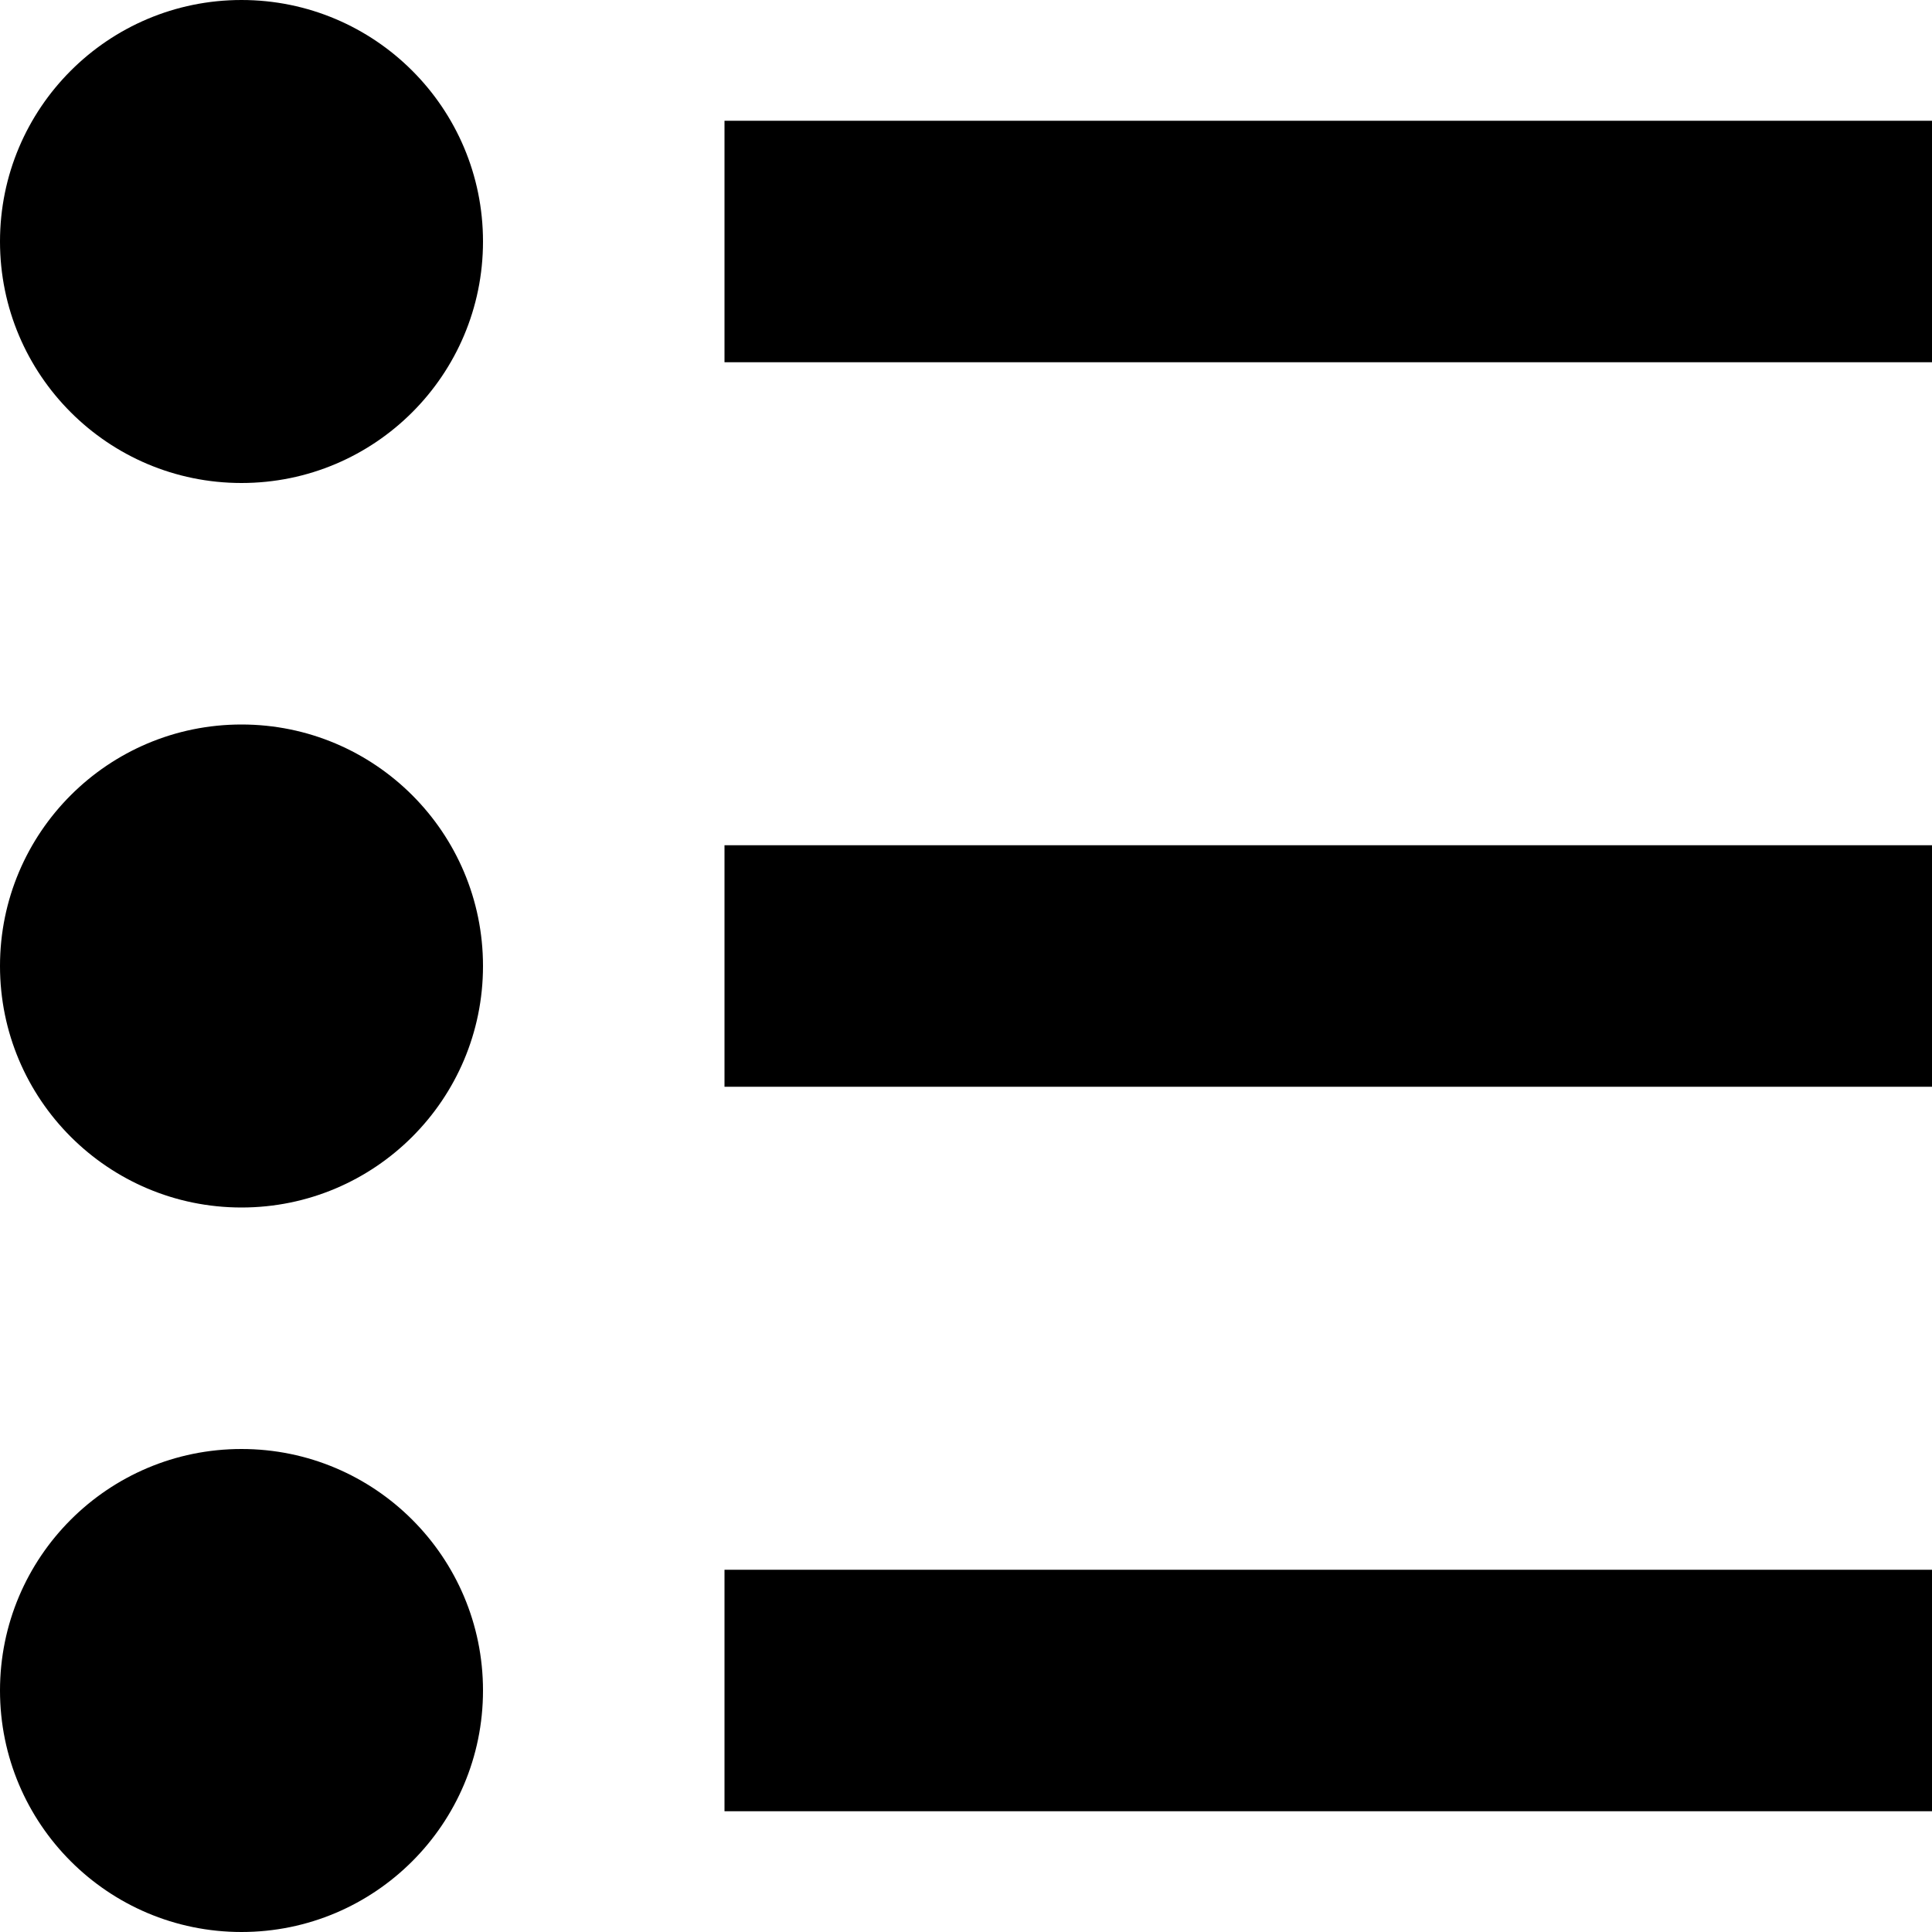
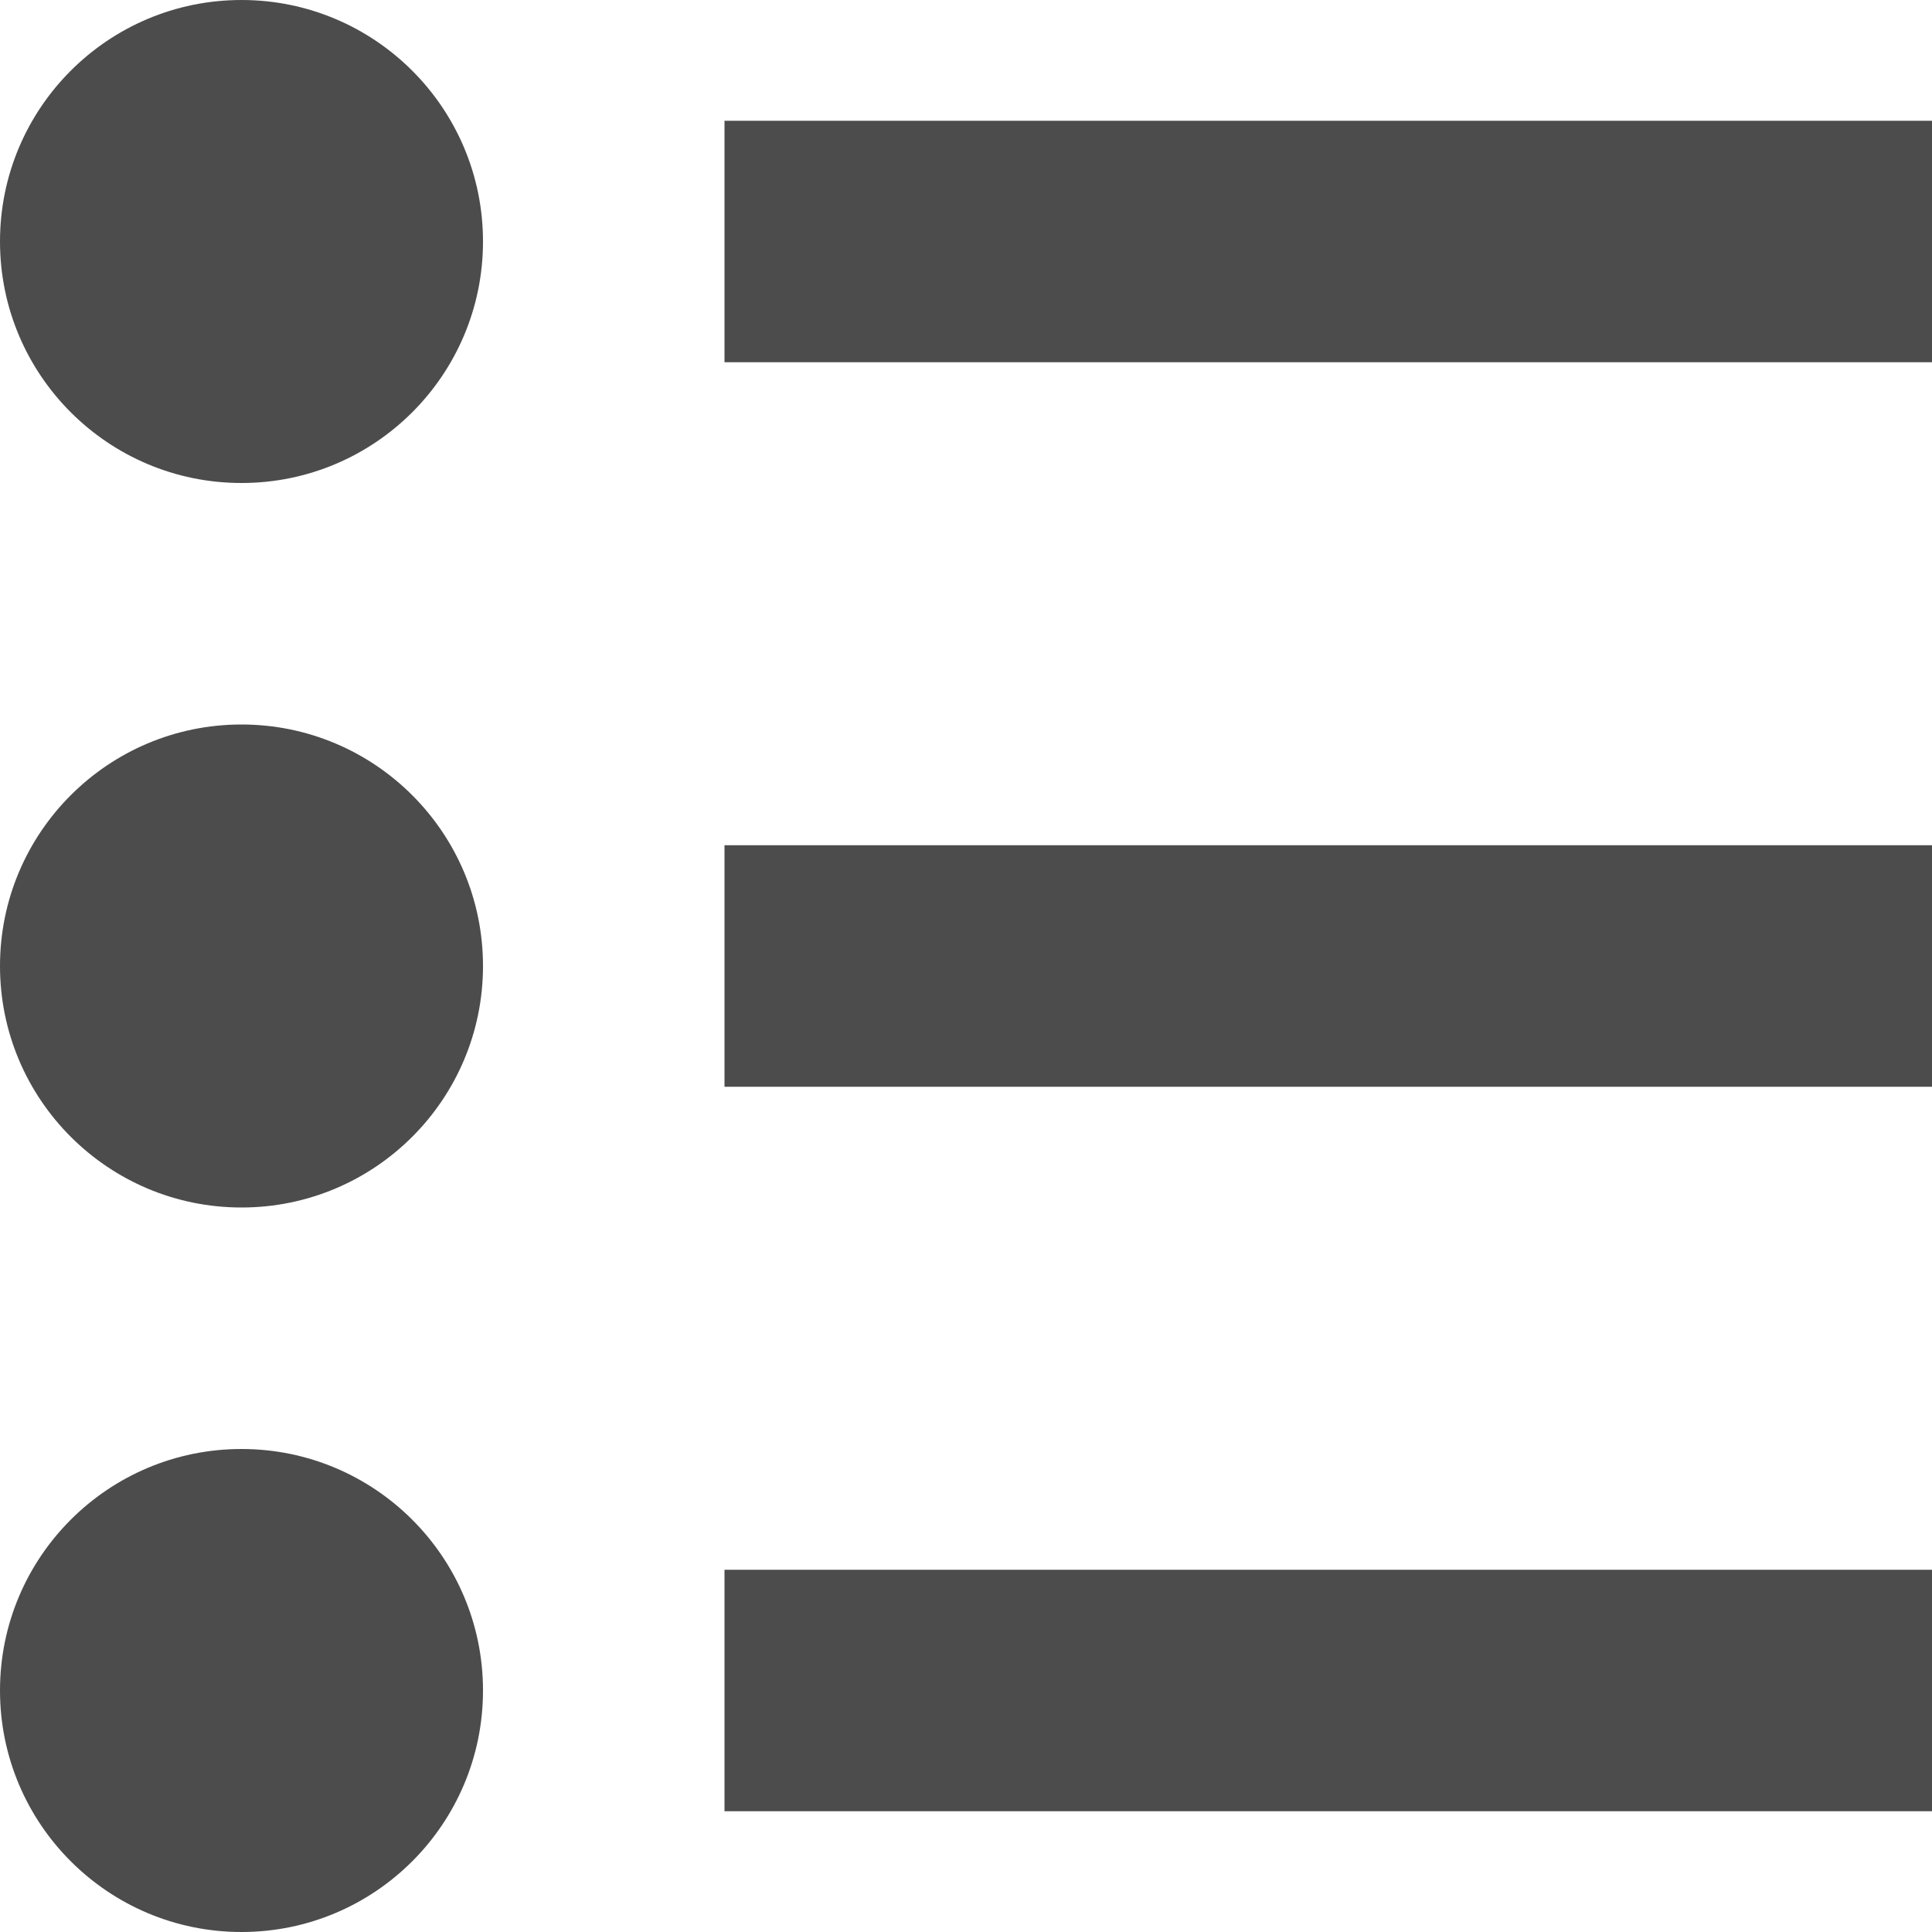
- <svg xmlns="http://www.w3.org/2000/svg" fill="#000" viewBox="0 0 512 512">
+ <svg xmlns="http://www.w3.org/2000/svg" fill="#4c4c4c" viewBox="0 0 512 512">
  <path d="m192,32h320v64h-320v-64zm0,192h320v64h-320v-64zm0,192h320v64h-320v-64zm-192-352a64,64 0 1,0 128,0 64,64 0 1,0 -128,0zm0,192a64,64 0 1,0 128,0 64,64 0 1,0 -128,0zm0,192a64,64 0 1,0 128,0 64,64 0 1,0 -128,0z" />
</svg>
